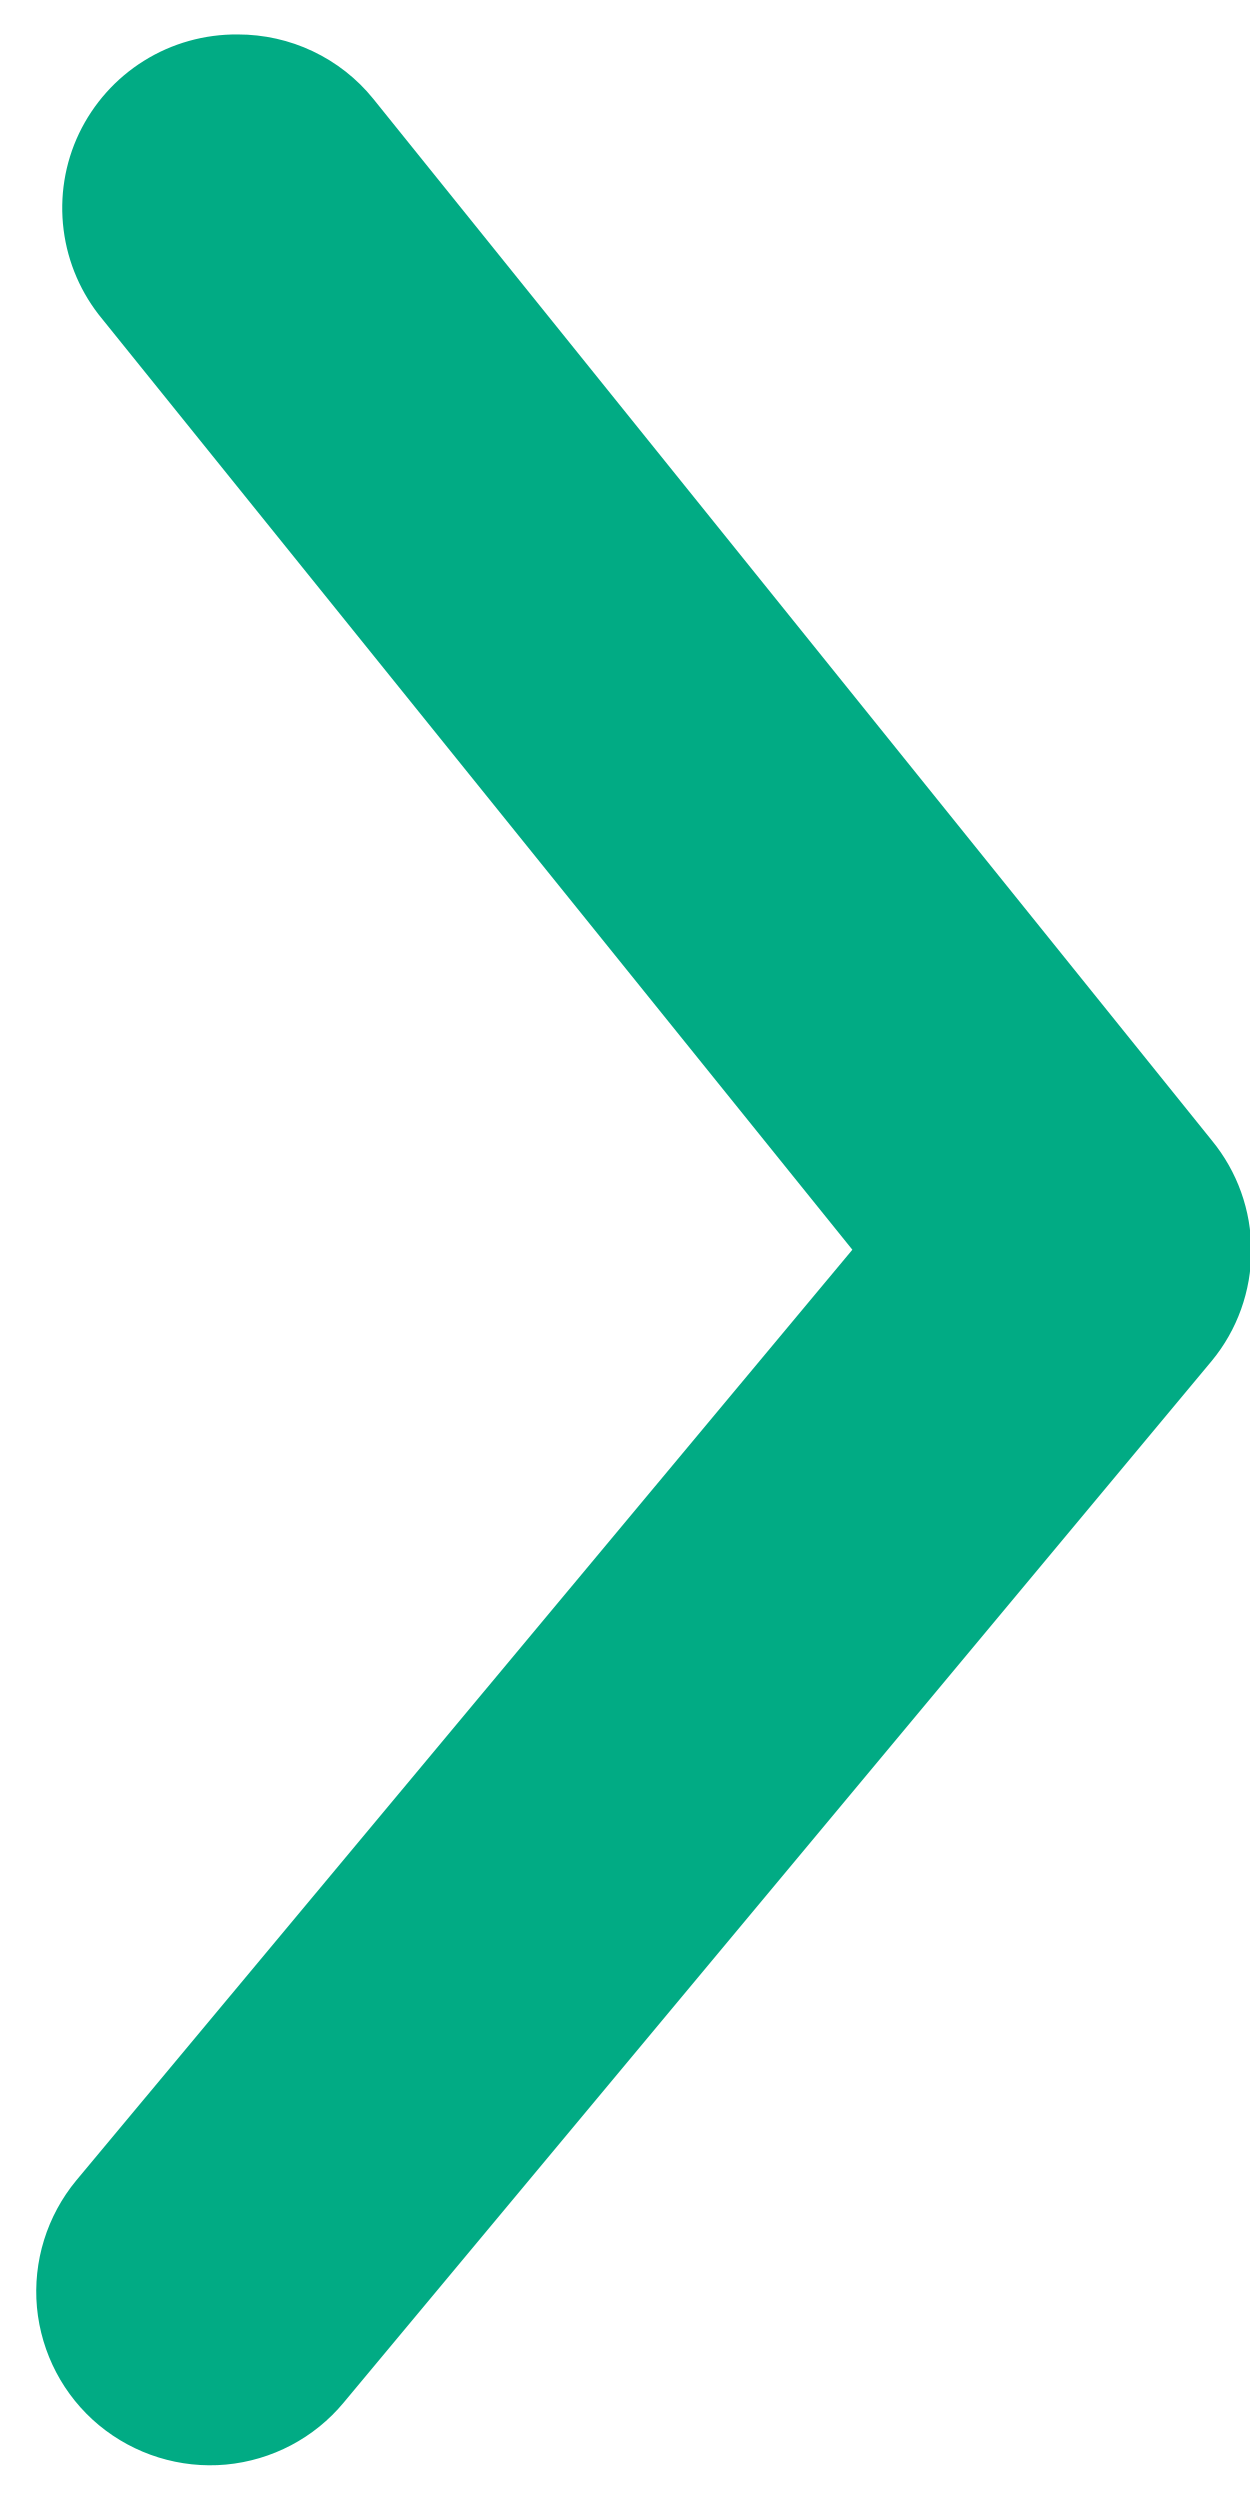
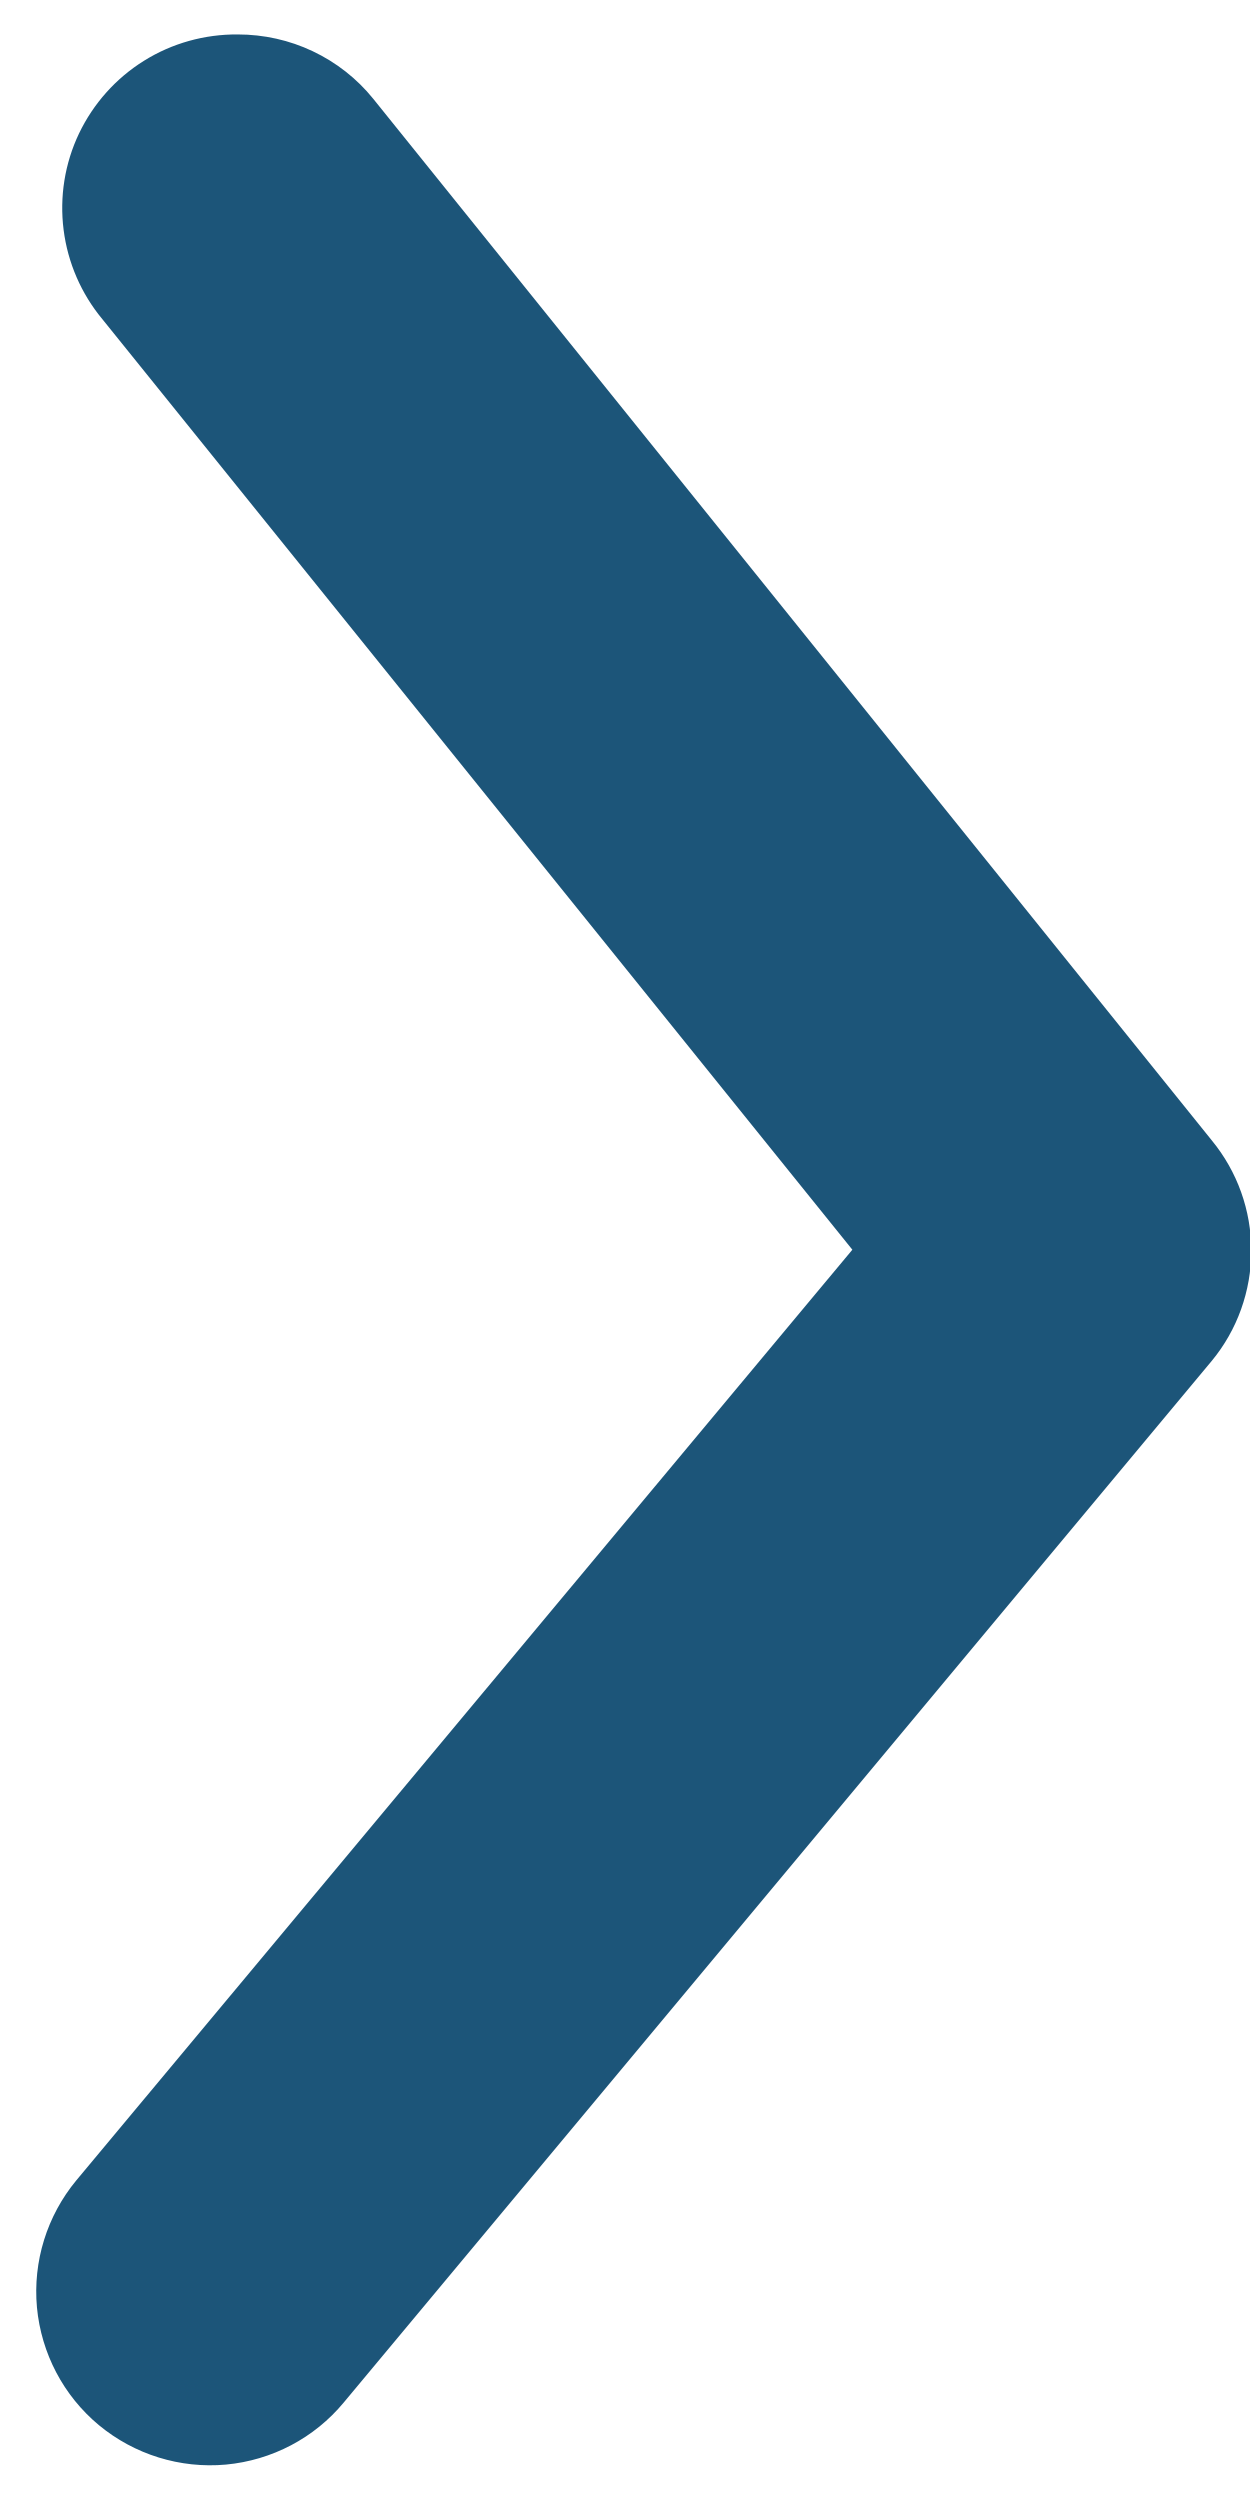
- <svg xmlns="http://www.w3.org/2000/svg" width="9" height="18" viewBox="0 0 9 18" fill="none" color="#01AB84">
+ <svg xmlns="http://www.w3.org/2000/svg" width="9" height="18" viewBox="0 0 9 18" fill="none" color="#1C5579">
  <path d="M1.712 0.248C1.899 0.248 2.084 0.289 2.252 0.369C2.421 0.449 2.57 0.566 2.687 0.711L8.725 8.211C8.909 8.435 9.009 8.715 9.009 9.005C9.009 9.294 8.909 9.575 8.725 9.798L2.475 17.298C2.263 17.554 1.958 17.714 1.627 17.745C1.297 17.775 0.968 17.673 0.712 17.461C0.457 17.249 0.297 16.944 0.266 16.613C0.236 16.283 0.338 15.954 0.55 15.698L6.137 8.998L0.737 2.298C0.585 2.115 0.488 1.892 0.458 1.655C0.428 1.418 0.466 1.177 0.569 0.961C0.672 0.746 0.834 0.564 1.036 0.438C1.239 0.311 1.474 0.246 1.712 0.248Z" fill="currentColor" />
</svg>
